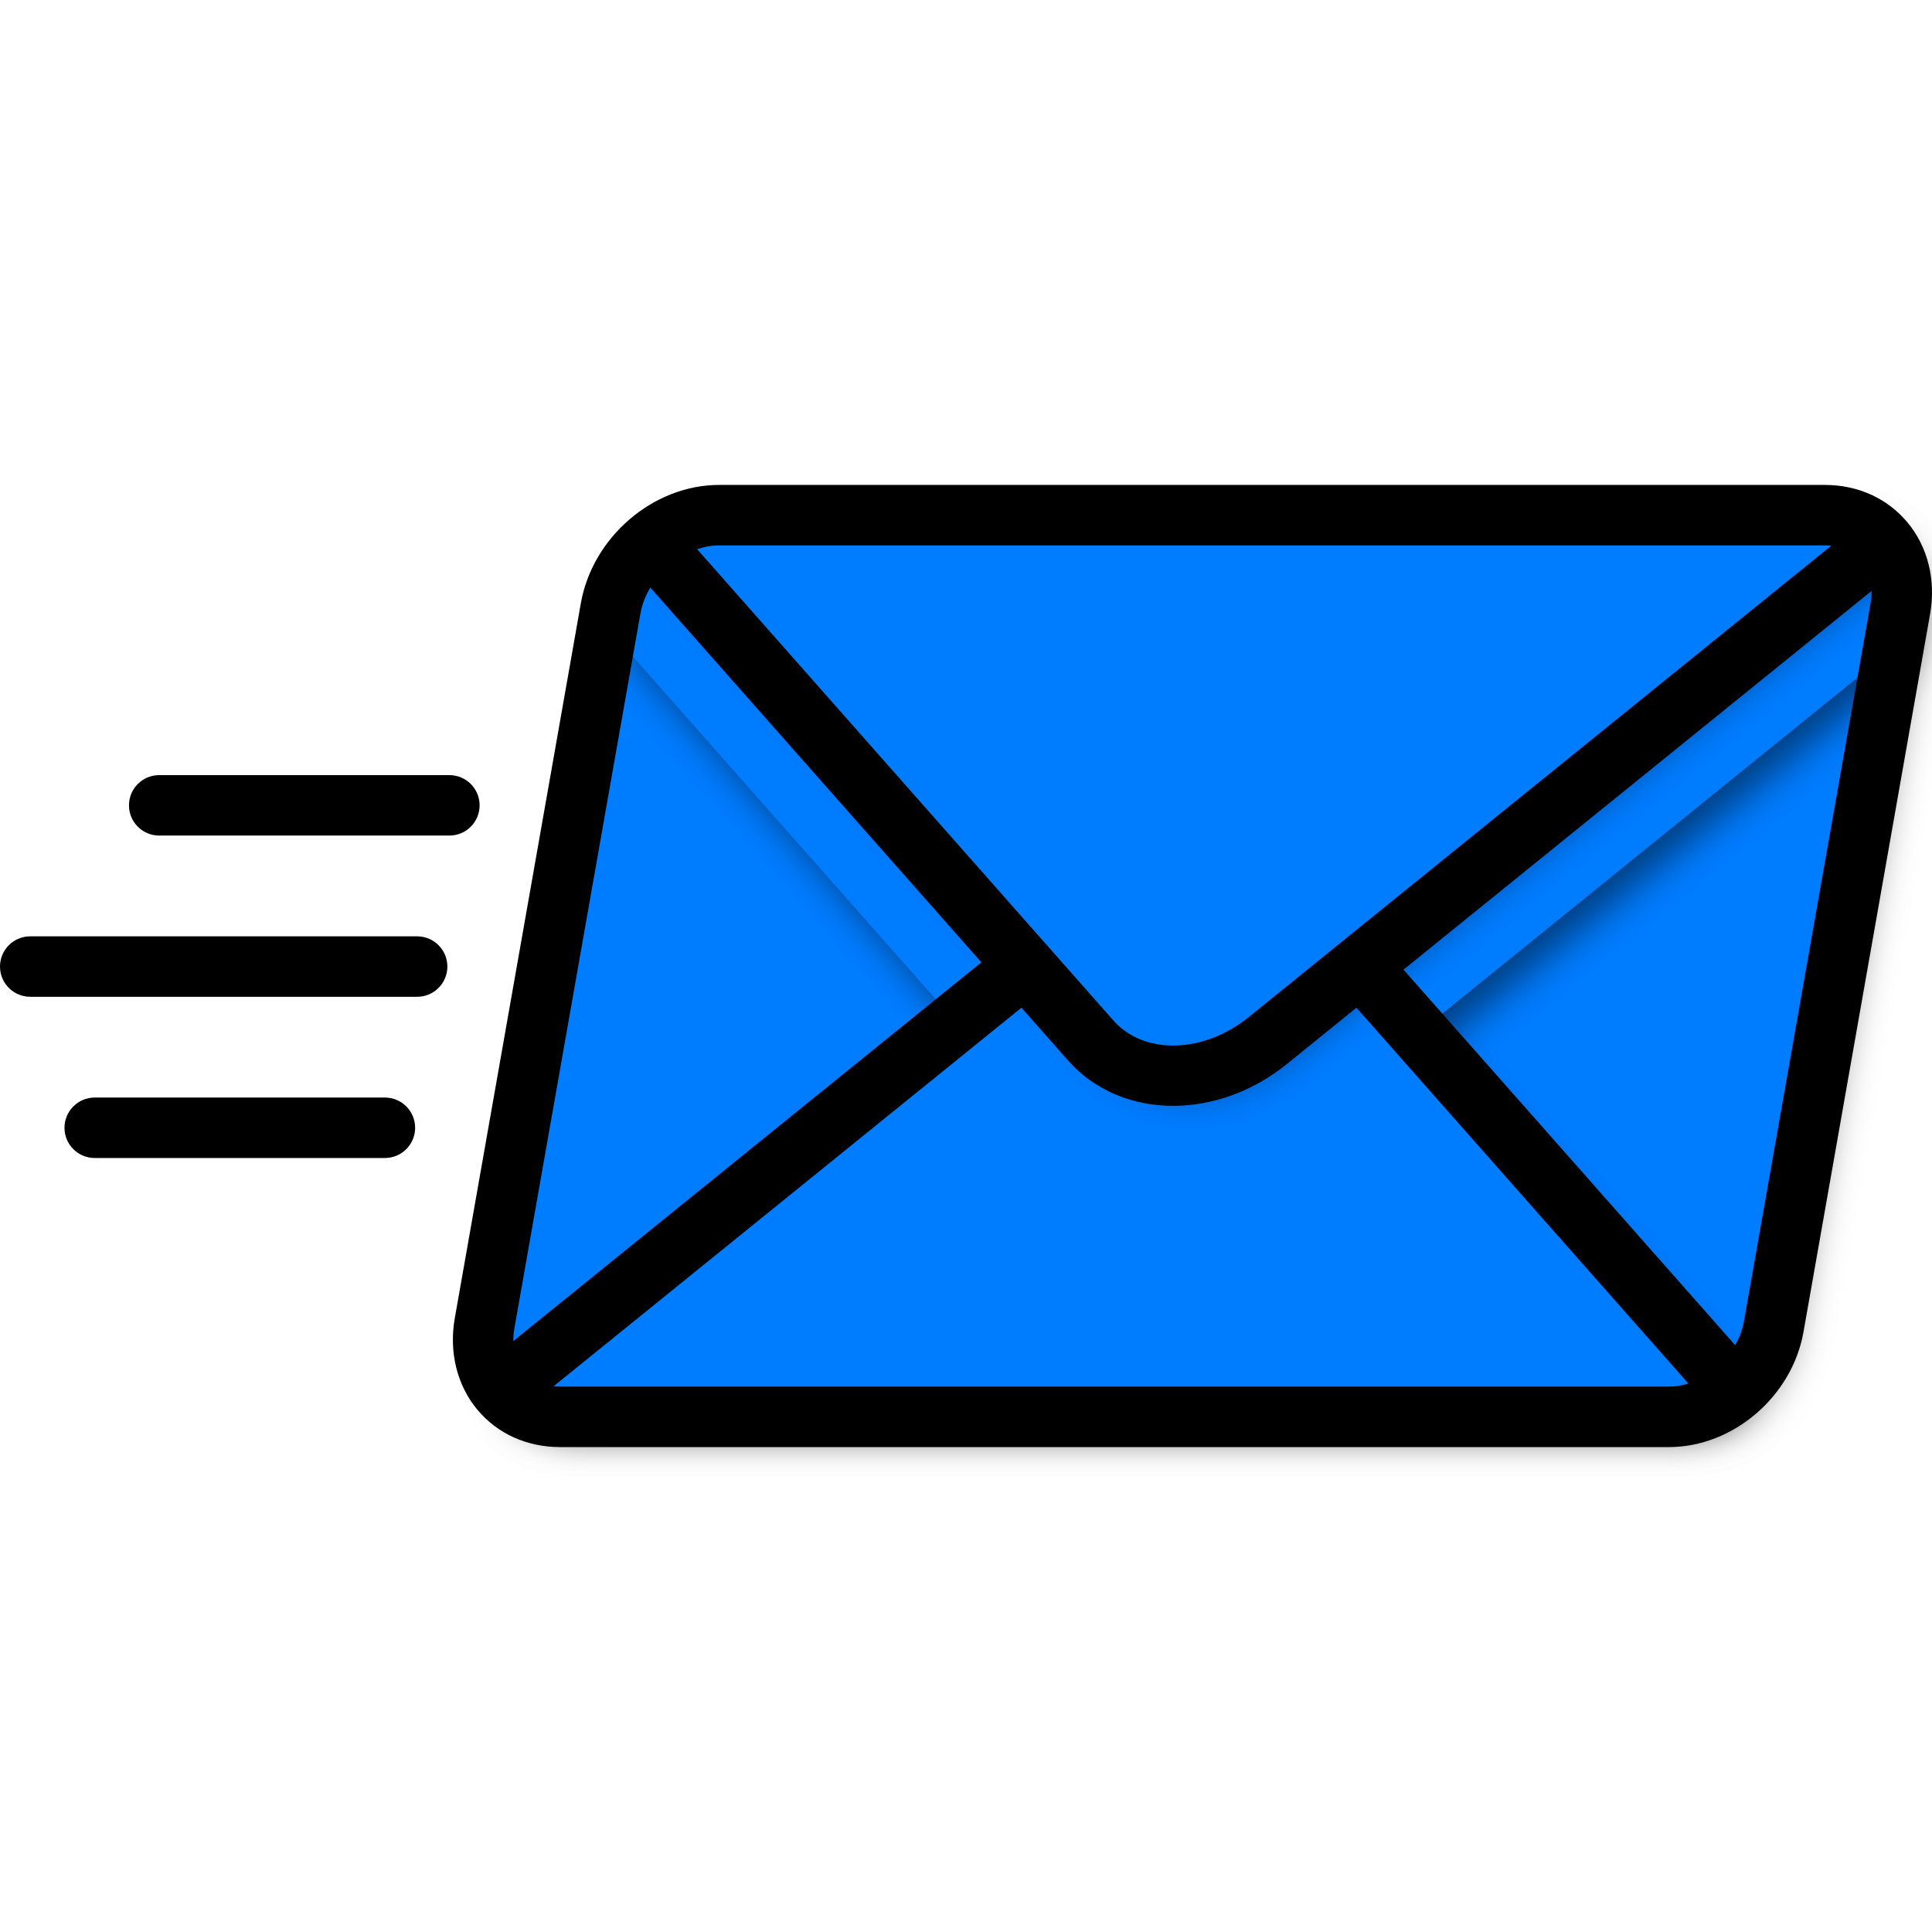
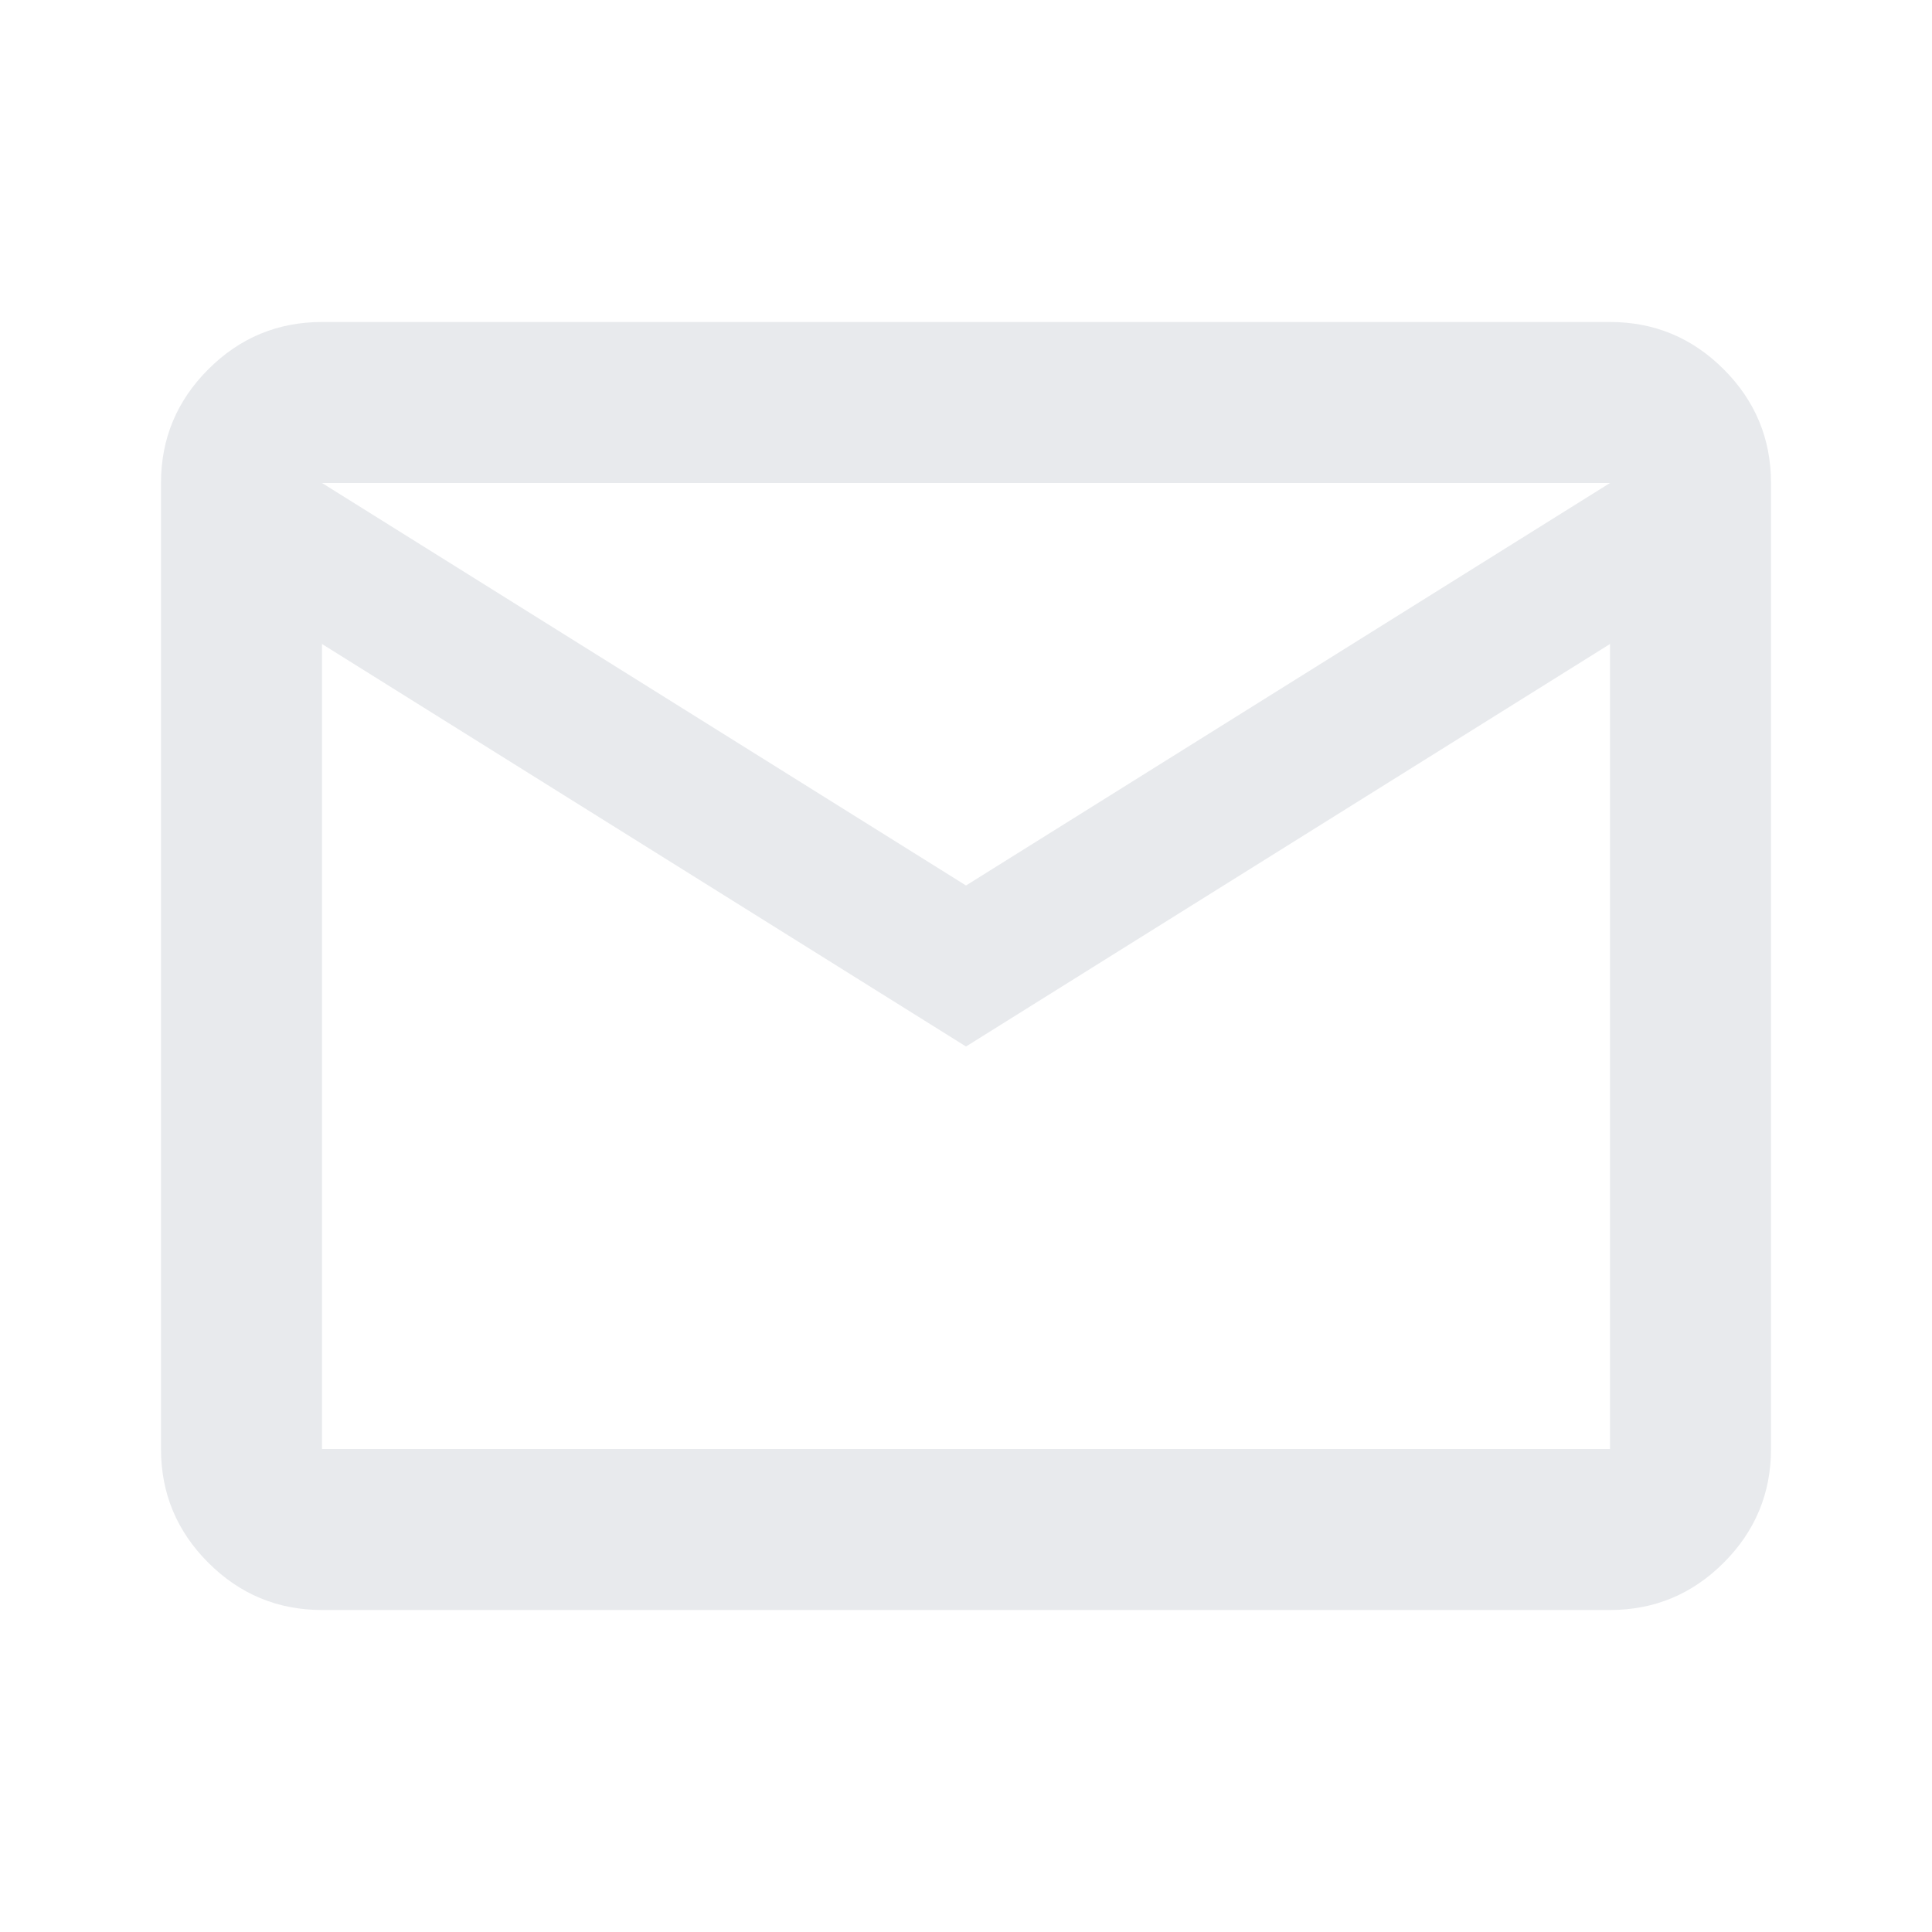
- <svg xmlns="http://www.w3.org/2000/svg" version="1.1" id="Layer_1" x="0px" y="0px" viewBox="0 0 512 512" style="enable-background:new 0 0 512 512;" xml:space="preserve">
-   <path style="fill:#007bff; filter: drop-shadow(4px 4px 5px rgba(0,0,0,0.5));" d="M148.472,375.48c-13.484,0-22.46-11.081-20.049-24.749L161.83,161.27  c2.4-13.612,15.35-24.749,28.778-24.749h292.966c13.427,0,22.451,11.137,20.049,24.749l-33.558,190.315  c-2.327,13.197-14.767,23.896-27.786,23.896l0,0H148.472z" />
-   <path style="fill:#007bff; filter: drop-shadow(4px 4px 5px rgba(0,0,0,0.5));" d="M499.339,143.564c-0.009,0.003-0.016,0.009-0.025,0.012L361.1,255.435h-89.974l-98.675-111.662  c-0.003,0.003-0.006,0.006-0.01,0.009l-0.137-0.155c-0.004-0.004-0.007-0.007-0.012-0.012c-5.322,4.5-9.249,10.758-10.465,17.654  l-0.88,4.991l92.394,104.54l-120.657,97.627c3.633,4.351,9.153,7.054,15.786,7.054h293.808c6.404,0,12.656-2.608,17.646-6.811  l-83.948-95.044l125.784-101.801l1.861-10.555C504.843,154.345,503.105,148.067,499.339,143.564z" />
-   <path style="fill:#007bff; filter: drop-shadow(4px 4px 5px rgba(0,0,0,0.5));" d="M483.572,136.52H190.606c-6.623,0-13.118,2.728-18.301,7.107L289.079,275.75  c10.979,12.43,31.557,12.43,46.919,0l163.316-132.176C495.676,139.229,490.168,136.52,483.572,136.52z" />
-   <path d="M505.448,138.386c-5.344-6.369-13.117-9.877-21.887-9.877H190.596c-17.459,0-33.565,13.779-36.667,31.369L120.522,349.34  c-1.584,8.987,0.612,17.842,6.026,24.294c5.334,6.356,13.116,9.858,21.913,9.858h293.808c16.987,0,32.657-13.404,35.675-30.516  l33.558-190.316C513.08,153.7,510.874,144.852,505.448,138.386z M483.562,144.531c0.592,0,1.166,0.044,1.732,0.109L330.949,269.523  c-12,9.709-27.758,10.115-35.875,0.924L184.75,145.543c1.903-0.644,3.872-1.013,5.846-1.013H483.562z M136.3,352.122l33.407-189.461  c0.432-2.45,1.352-4.806,2.637-6.962l87.738,99.335L136.037,355.401C136.018,354.343,136.102,353.246,136.3,352.122z M148.46,367.47  c-0.593,0-1.169-0.043-1.735-0.107l123.973-100.309l12.366,14.001c7.057,7.989,17.15,12.003,27.831,12.003  c10.226,0,20.99-3.682,30.131-11.078l18.446-14.926l87.967,99.594c-1.689,0.531-3.429,0.822-5.171,0.822H148.46V367.47z   M495.722,159.878l-33.558,190.315c-0.389,2.208-1.205,4.329-2.326,6.29l-87.899-99.517l124.04-100.363  C496.002,157.662,495.92,158.757,495.722,159.878z" />
-   <path d="M110.549,248.137H8.011c-4.424,0-8.011,3.587-8.011,8.011c0,4.424,3.587,8.011,8.011,8.011h102.538  c4.424,0,8.011-3.587,8.011-8.011C118.56,251.723,114.973,248.137,110.549,248.137z" />
-   <path d="M127.104,213.423c0-4.424-3.587-8.011-8.011-8.011H42.19c-4.424,0-8.011,3.587-8.011,8.011s3.587,8.011,8.011,8.011h76.904  C123.518,221.434,127.104,217.847,127.104,213.423z" />
-   <path d="M102.004,290.861H25.1c-4.424,0-8.011,3.587-8.011,8.011c0,4.424,3.587,8.011,8.011,8.011h76.903  c4.424,0,8.011-3.587,8.011-8.011C110.015,294.448,106.428,290.861,102.004,290.861z" />
-   <g>
- </g>
-   <g>
- </g>
-   <g>
- </g>
-   <g>
- </g>
-   <g>
- </g>
-   <g>
- </g>
-   <g>
- </g>
-   <g>
- </g>
-   <g>
- </g>
-   <g>
- </g>
-   <g>
- </g>
-   <g>
- </g>
-   <g>
- </g>
-   <g>
- </g>
+ <svg xmlns="http://www.w3.org/2000/svg" height="24px" viewBox="0 -960 960 960" width="24px" fill="#e8eaed">
+   <path d="M160-160q-33 0-56.5-23.5T80-240v-480q0-33 23.5-56.5T160-800h640q33 0 56.5 23.5T880-720v480q0 33-23.5 56.5T800-160H160Zm320-280L160-640v400h640v-400L480-440Zm0-80 320-200H160l320 200ZM160-640v-80 480-400Z" />
</svg>
